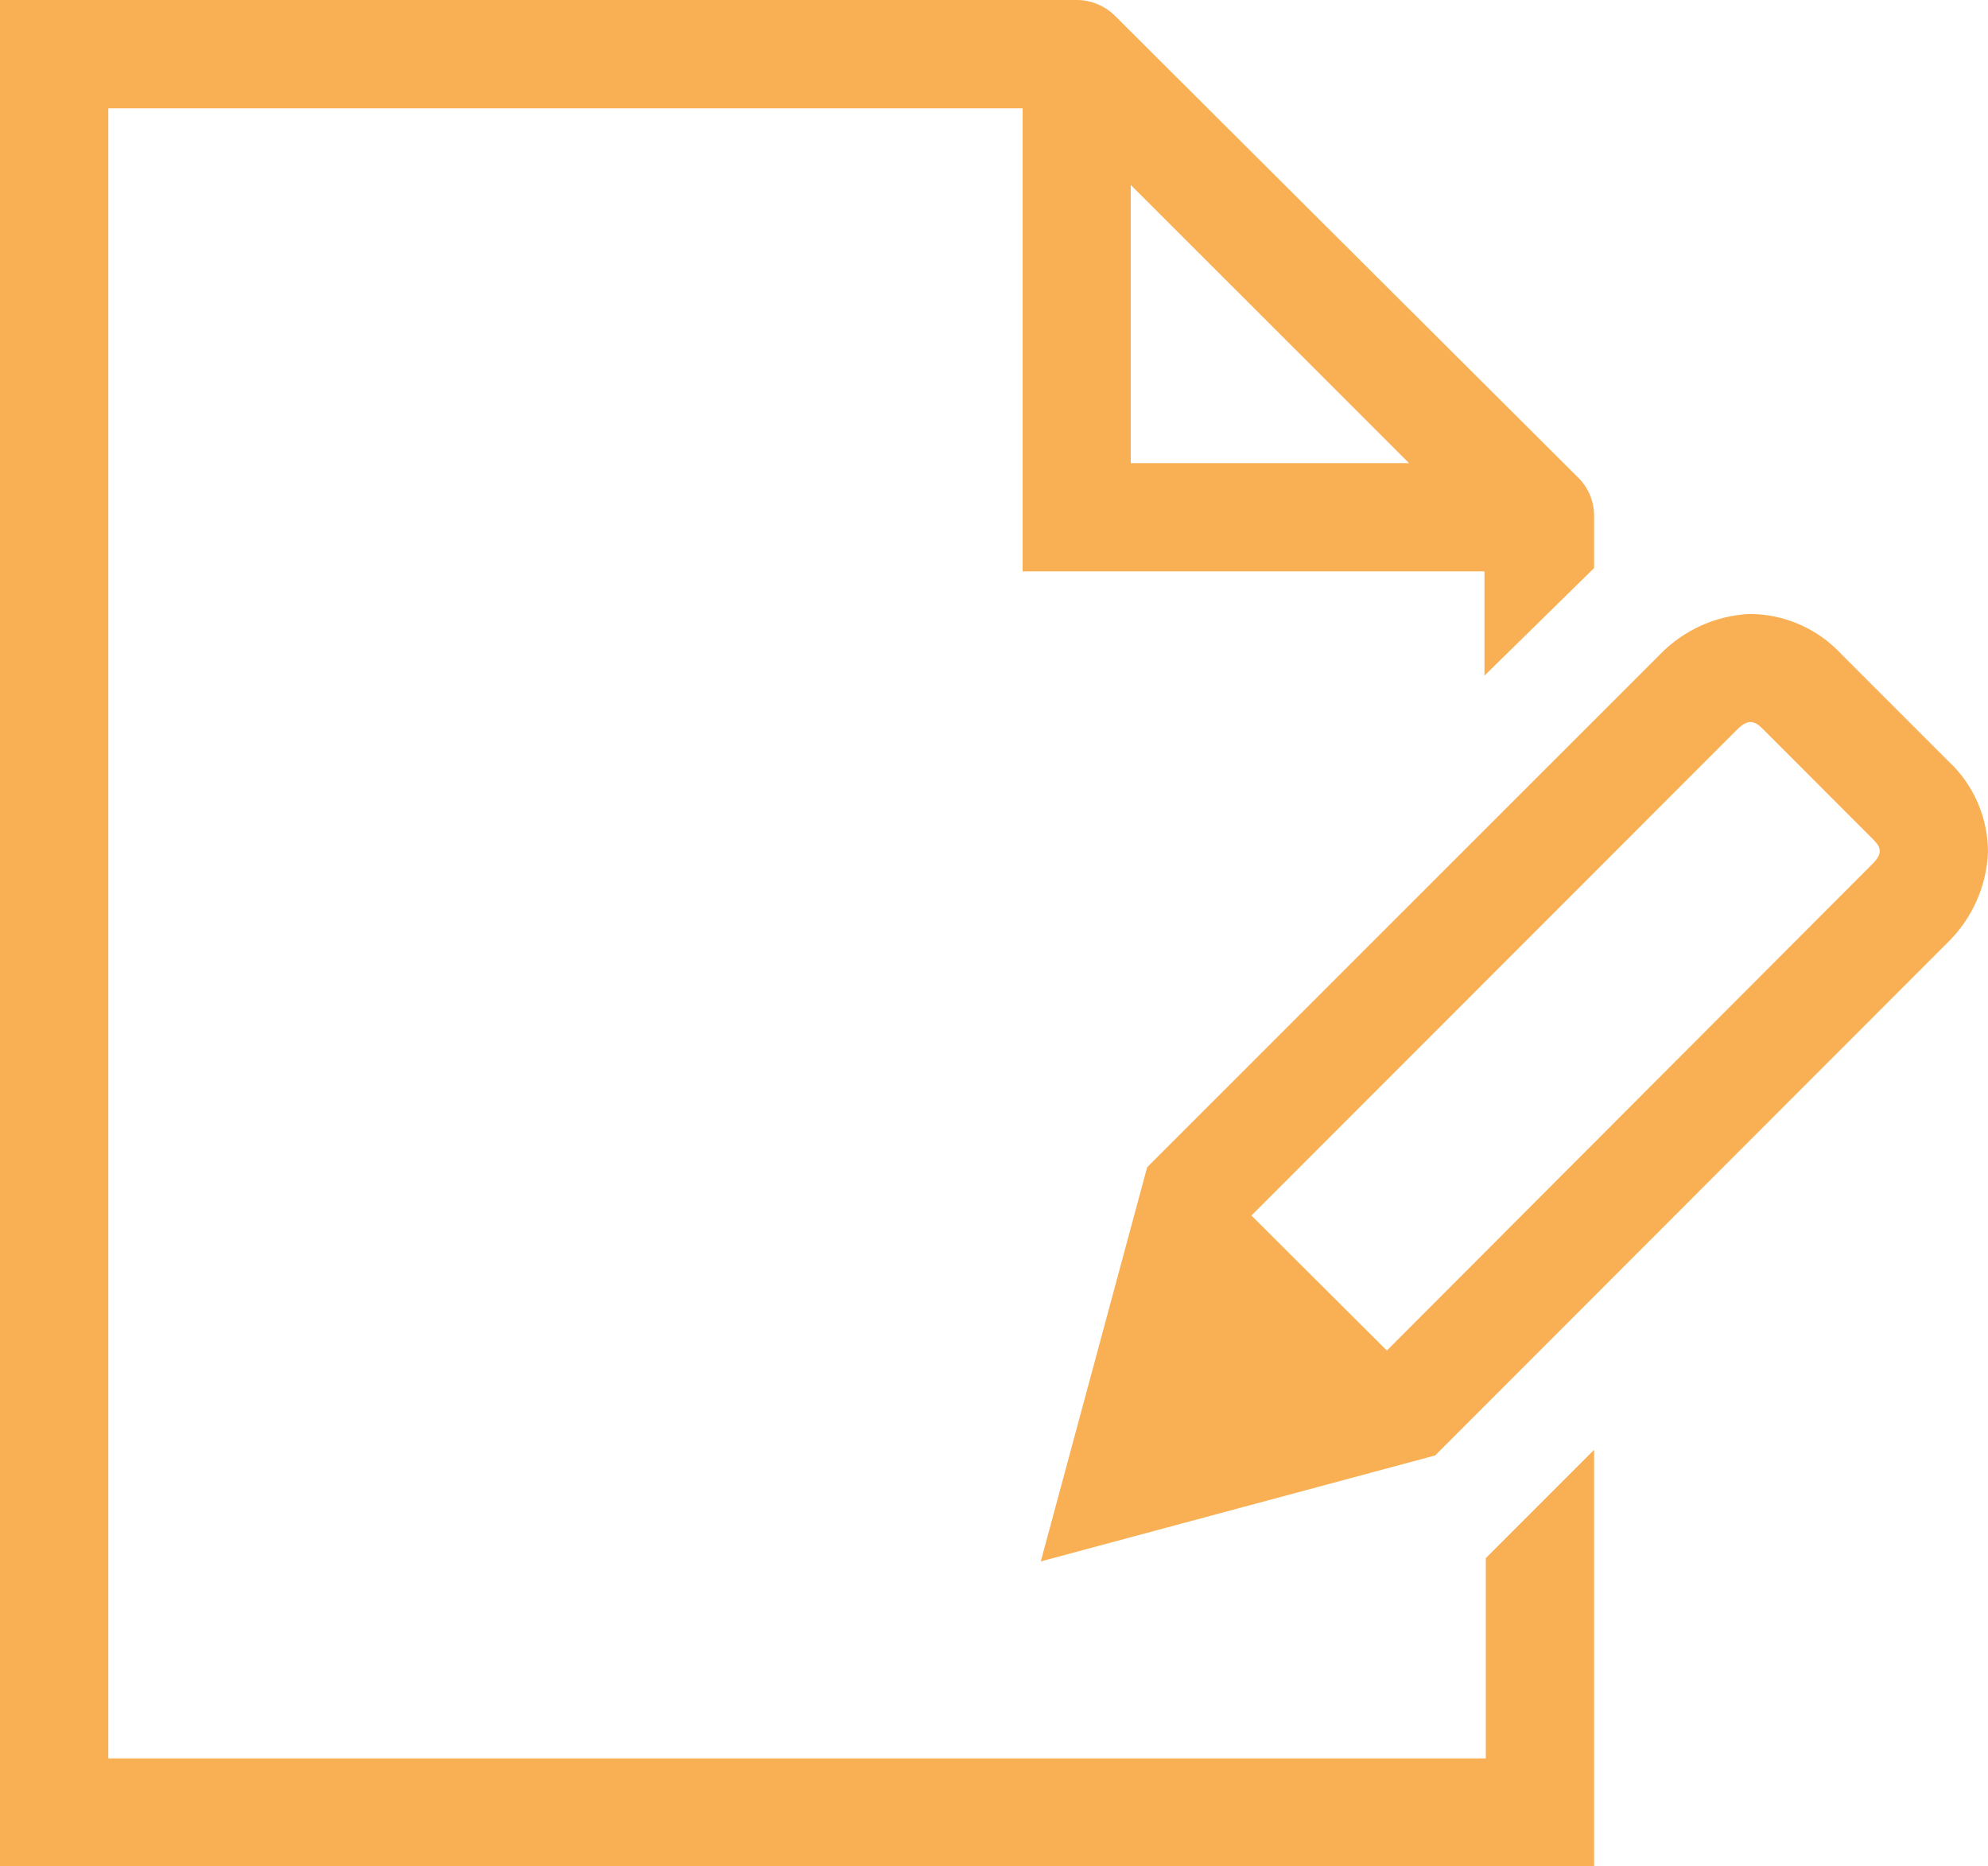
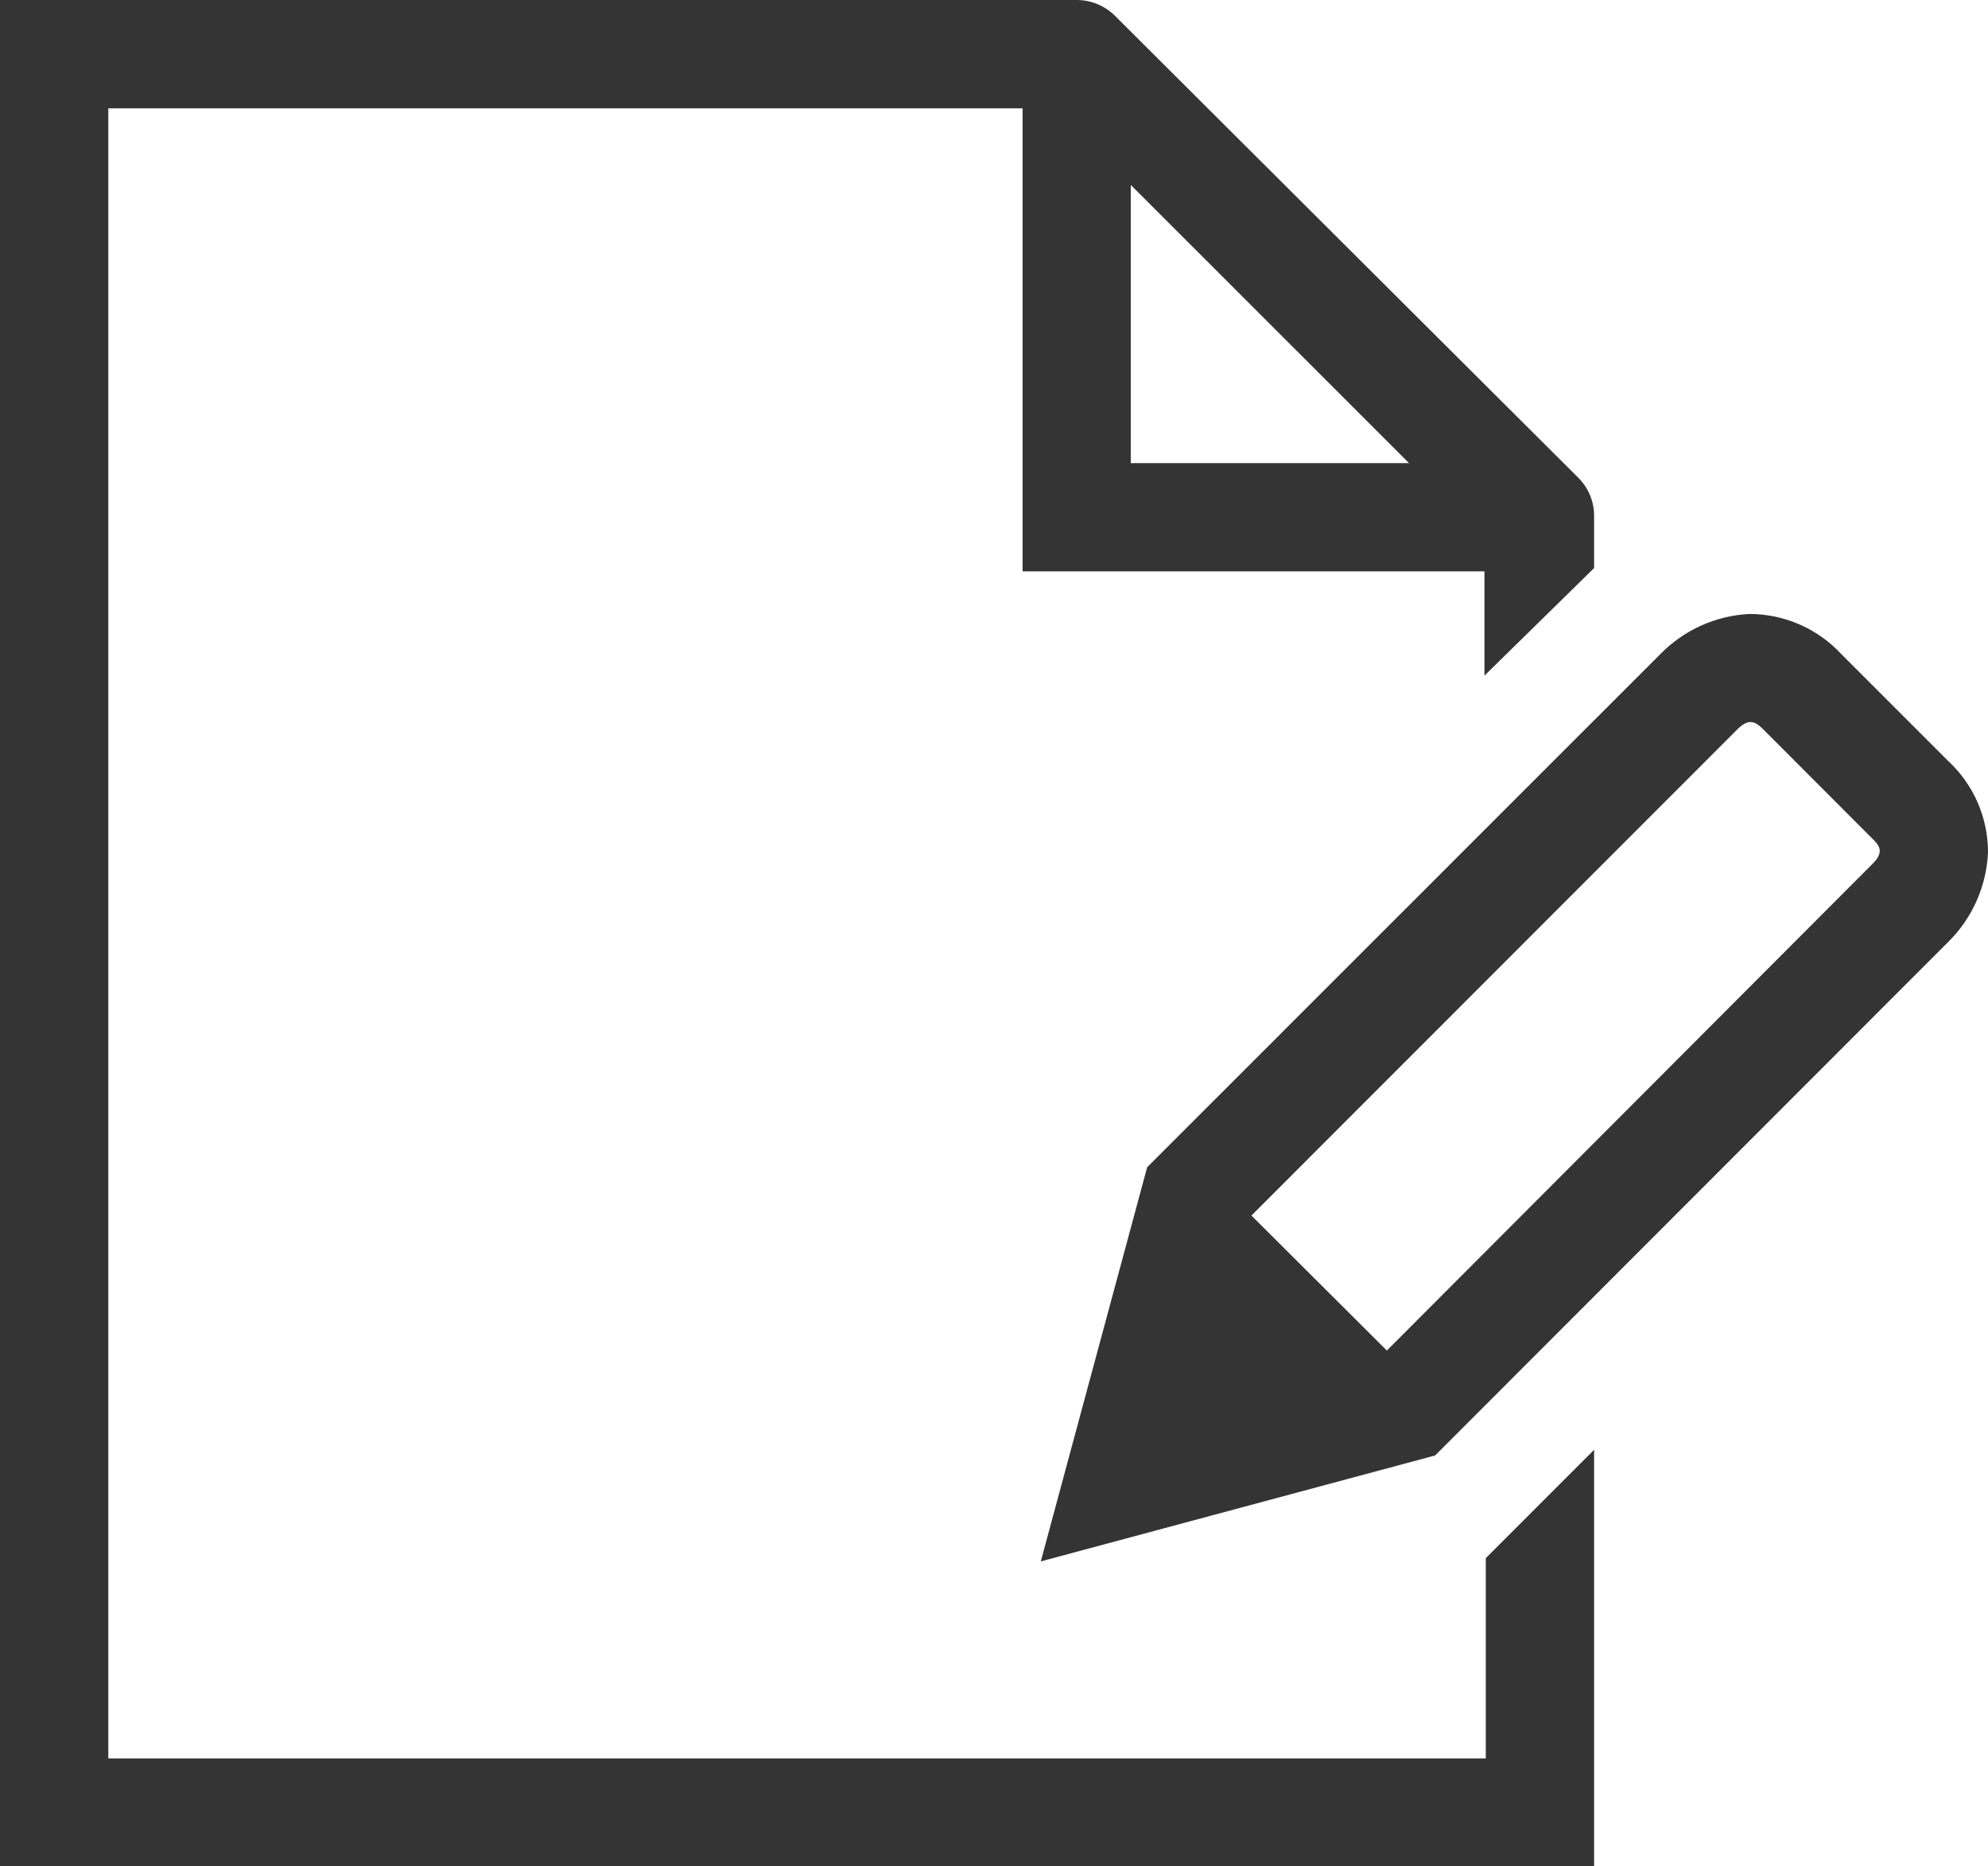
<svg xmlns="http://www.w3.org/2000/svg" viewBox="0 0 133.44 125.22">
  <defs>
-     <style>.cls-1{fill:#f9b054;}</style>
+     <style>.cls-1{fill:#343434;}</style>
  </defs>
  <g id="Laag_2" data-name="Laag 2">
    <g id="Laag_1-2" data-name="Laag 1">
      <path class="cls-1" d="M69.86,104.78l26.47-7.11,34.4-34.42a9,9,0,0,0,2.71-6.06,8.35,8.35,0,0,0-2.68-6.13l-7.17-7.17a8.43,8.43,0,0,0-6.16-2.69,9,9,0,0,0-6,2.71L77,78.33ZM125.66,58,93.09,90.63,84,81.57l32.64-32.65c.85-.84,1.31-.38,1.79.1l7.17,7.18C126.12,56.71,126.55,57.13,125.66,58Z" />
      <path class="cls-1" d="M0,0V125.22H107V97.29l-7.27,7.27V118H7.27V7.27H68.64V38.34h31v7L107,38.12V34.71h0a3.59,3.59,0,0,0-1-2.59L74.84,1.06A3.65,3.65,0,0,0,72.27,0ZM75.9,12.41,94.58,31.08H75.9Z" />
    </g>
  </g>
</svg>
